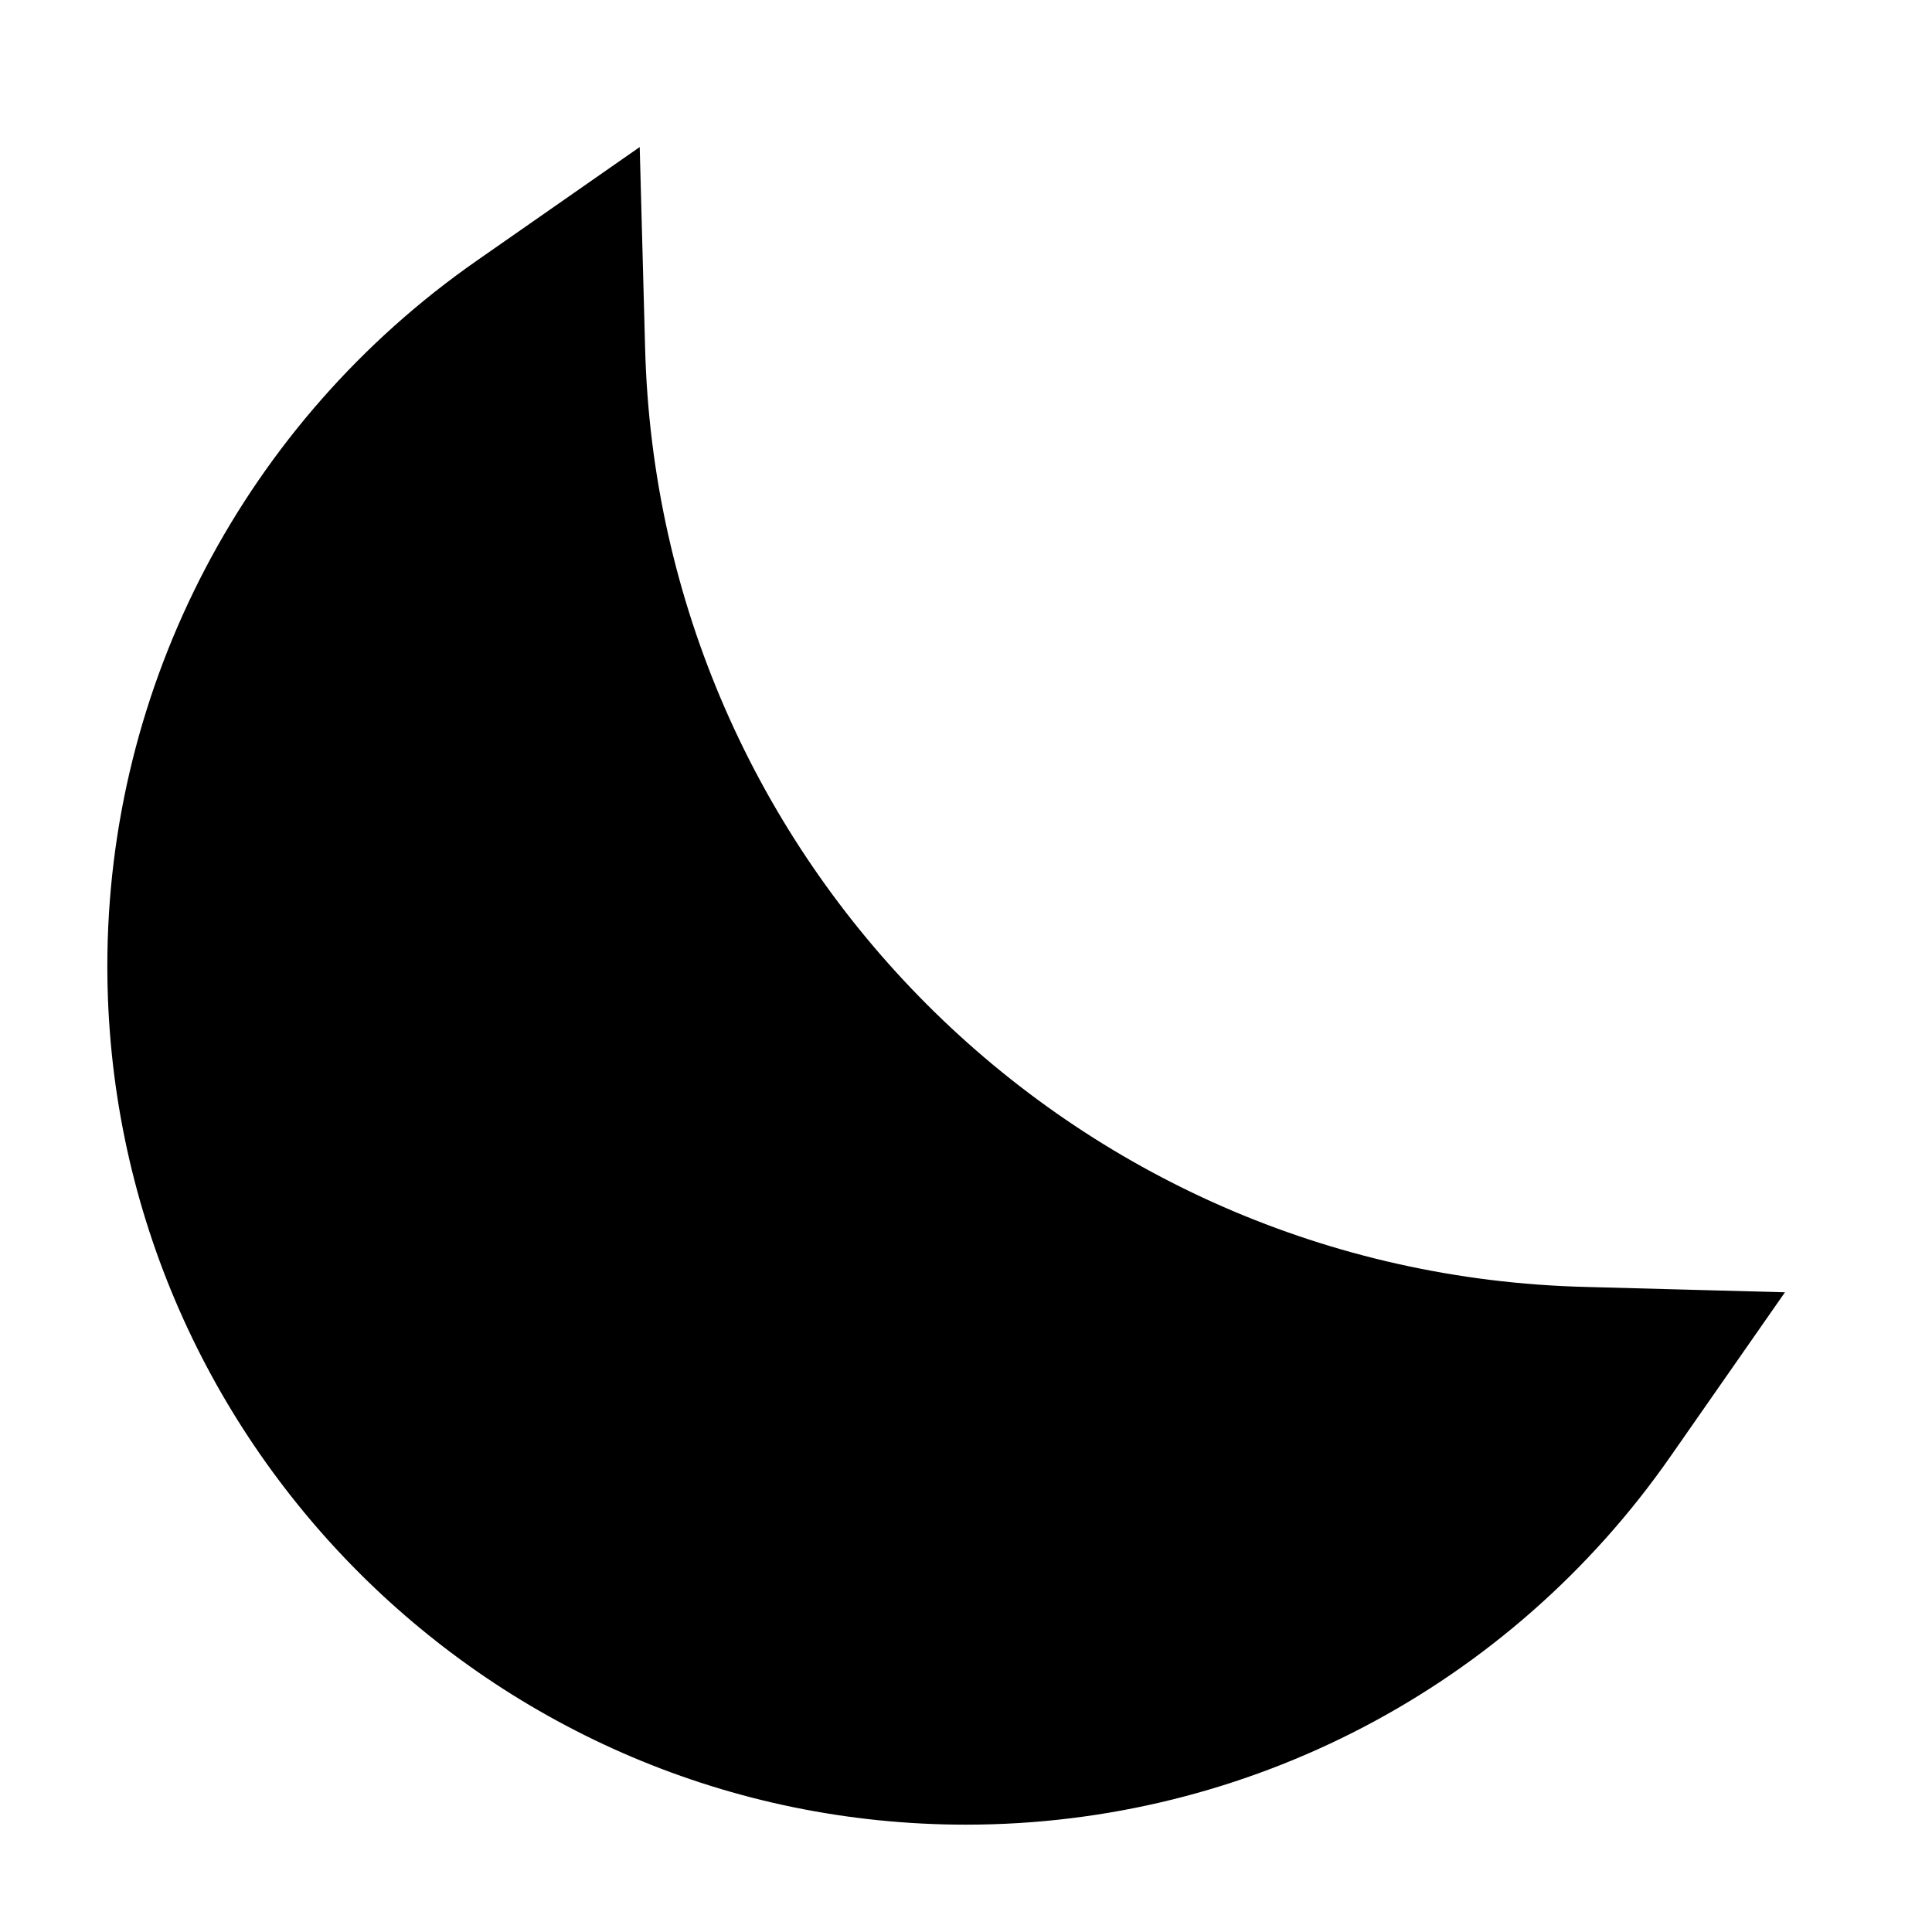
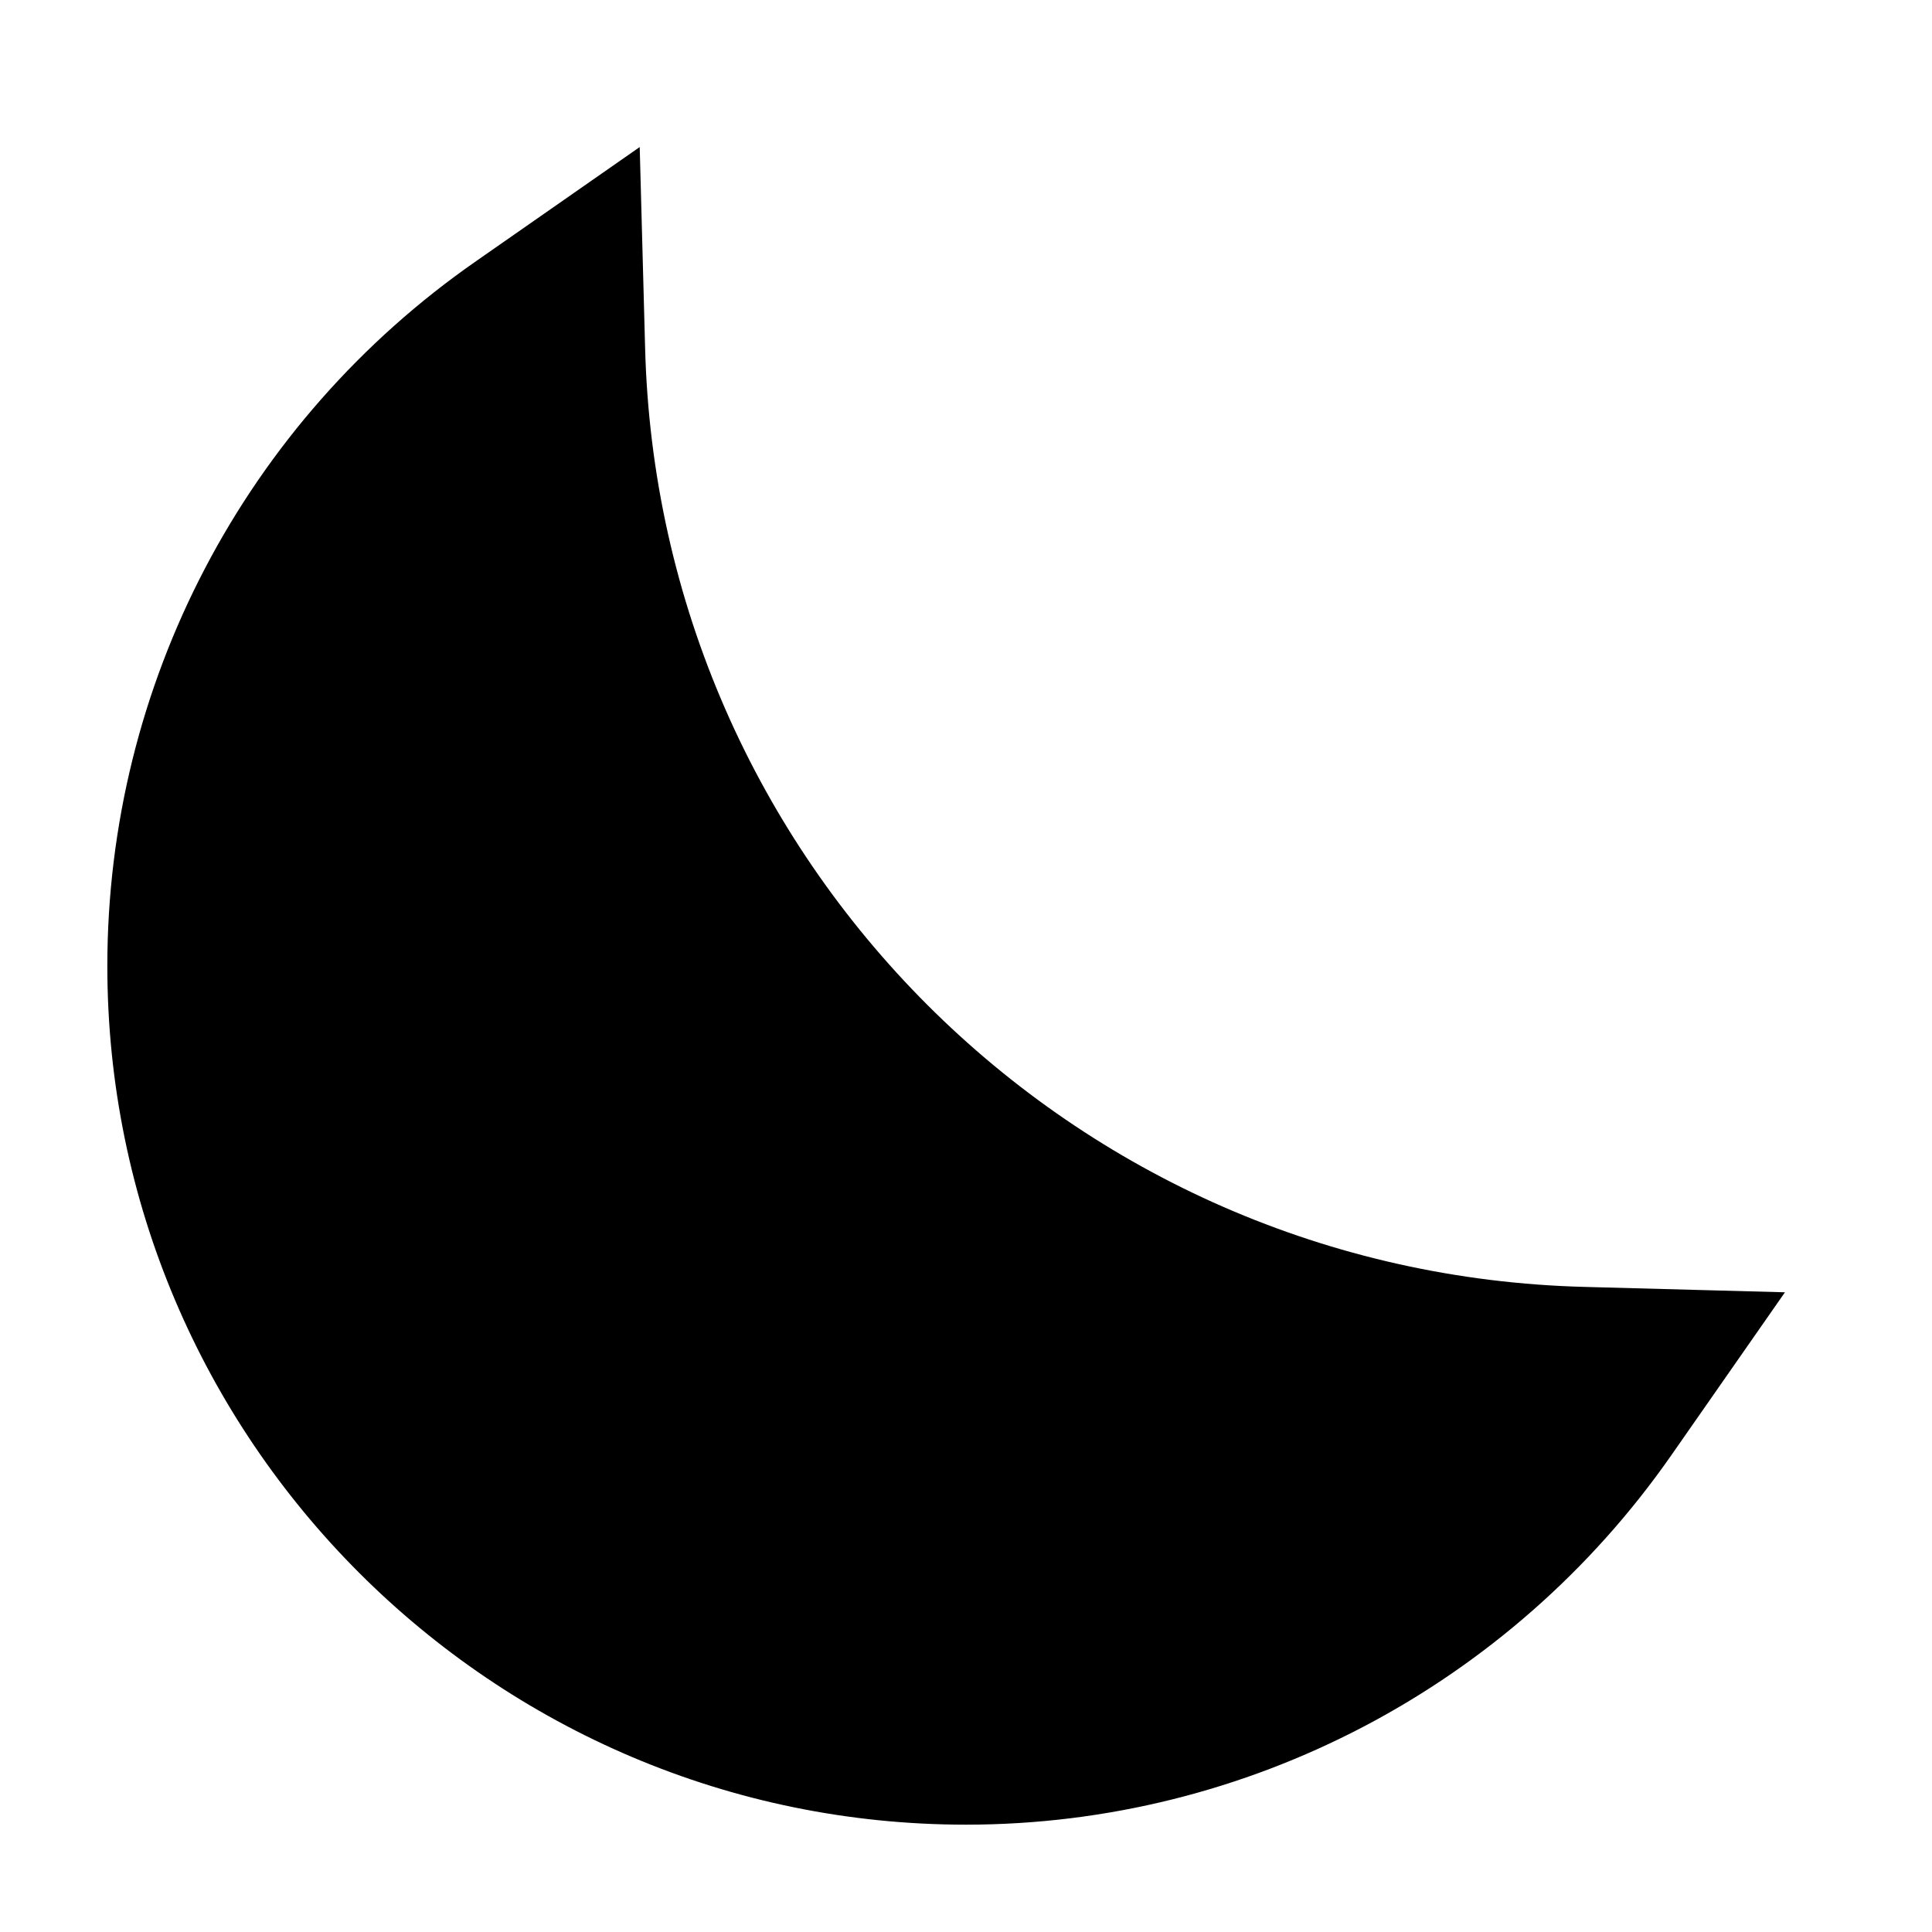
<svg xmlns="http://www.w3.org/2000/svg" id="Layer_1" data-name="Layer 1" viewBox="0 0 18 18">
-   <path d="M5.01,3.25c-1.82,1.26-3.01,3.37-3.01,5.75,0,3.87,3.13,7,7,7,2.38,0,4.49-1.19,5.75-3.01-5.32-.13-9.6-4.41-9.74-9.74Z" />
-   <path d="M9,17c-4.41,0-8-3.59-8-8,0-2.62,1.29-5.07,3.44-6.57l1.52-1.06,.05,1.86c.12,4.79,3.97,8.64,8.76,8.76l1.86,.05-1.06,1.52c-1.5,2.16-3.95,3.44-6.57,3.44ZM4.26,5.33c-.8,1.04-1.26,2.33-1.26,3.67,0,3.31,2.69,6,6,6,1.34,0,2.63-.45,3.67-1.26-4.21-.91-7.51-4.21-8.41-8.41Z" />
+   <path d="M14.77,11.99c-4.79-.12-8.64-3.97-8.76-8.76l-.05-1.86-1.52,1.06c-2.16,1.5-3.44,3.95-3.44,6.57,0,4.41,3.59,8,8,8,2.62,0,5.07-1.29,6.57-3.44l1.06-1.52-1.86-.05Z" />
</svg>
